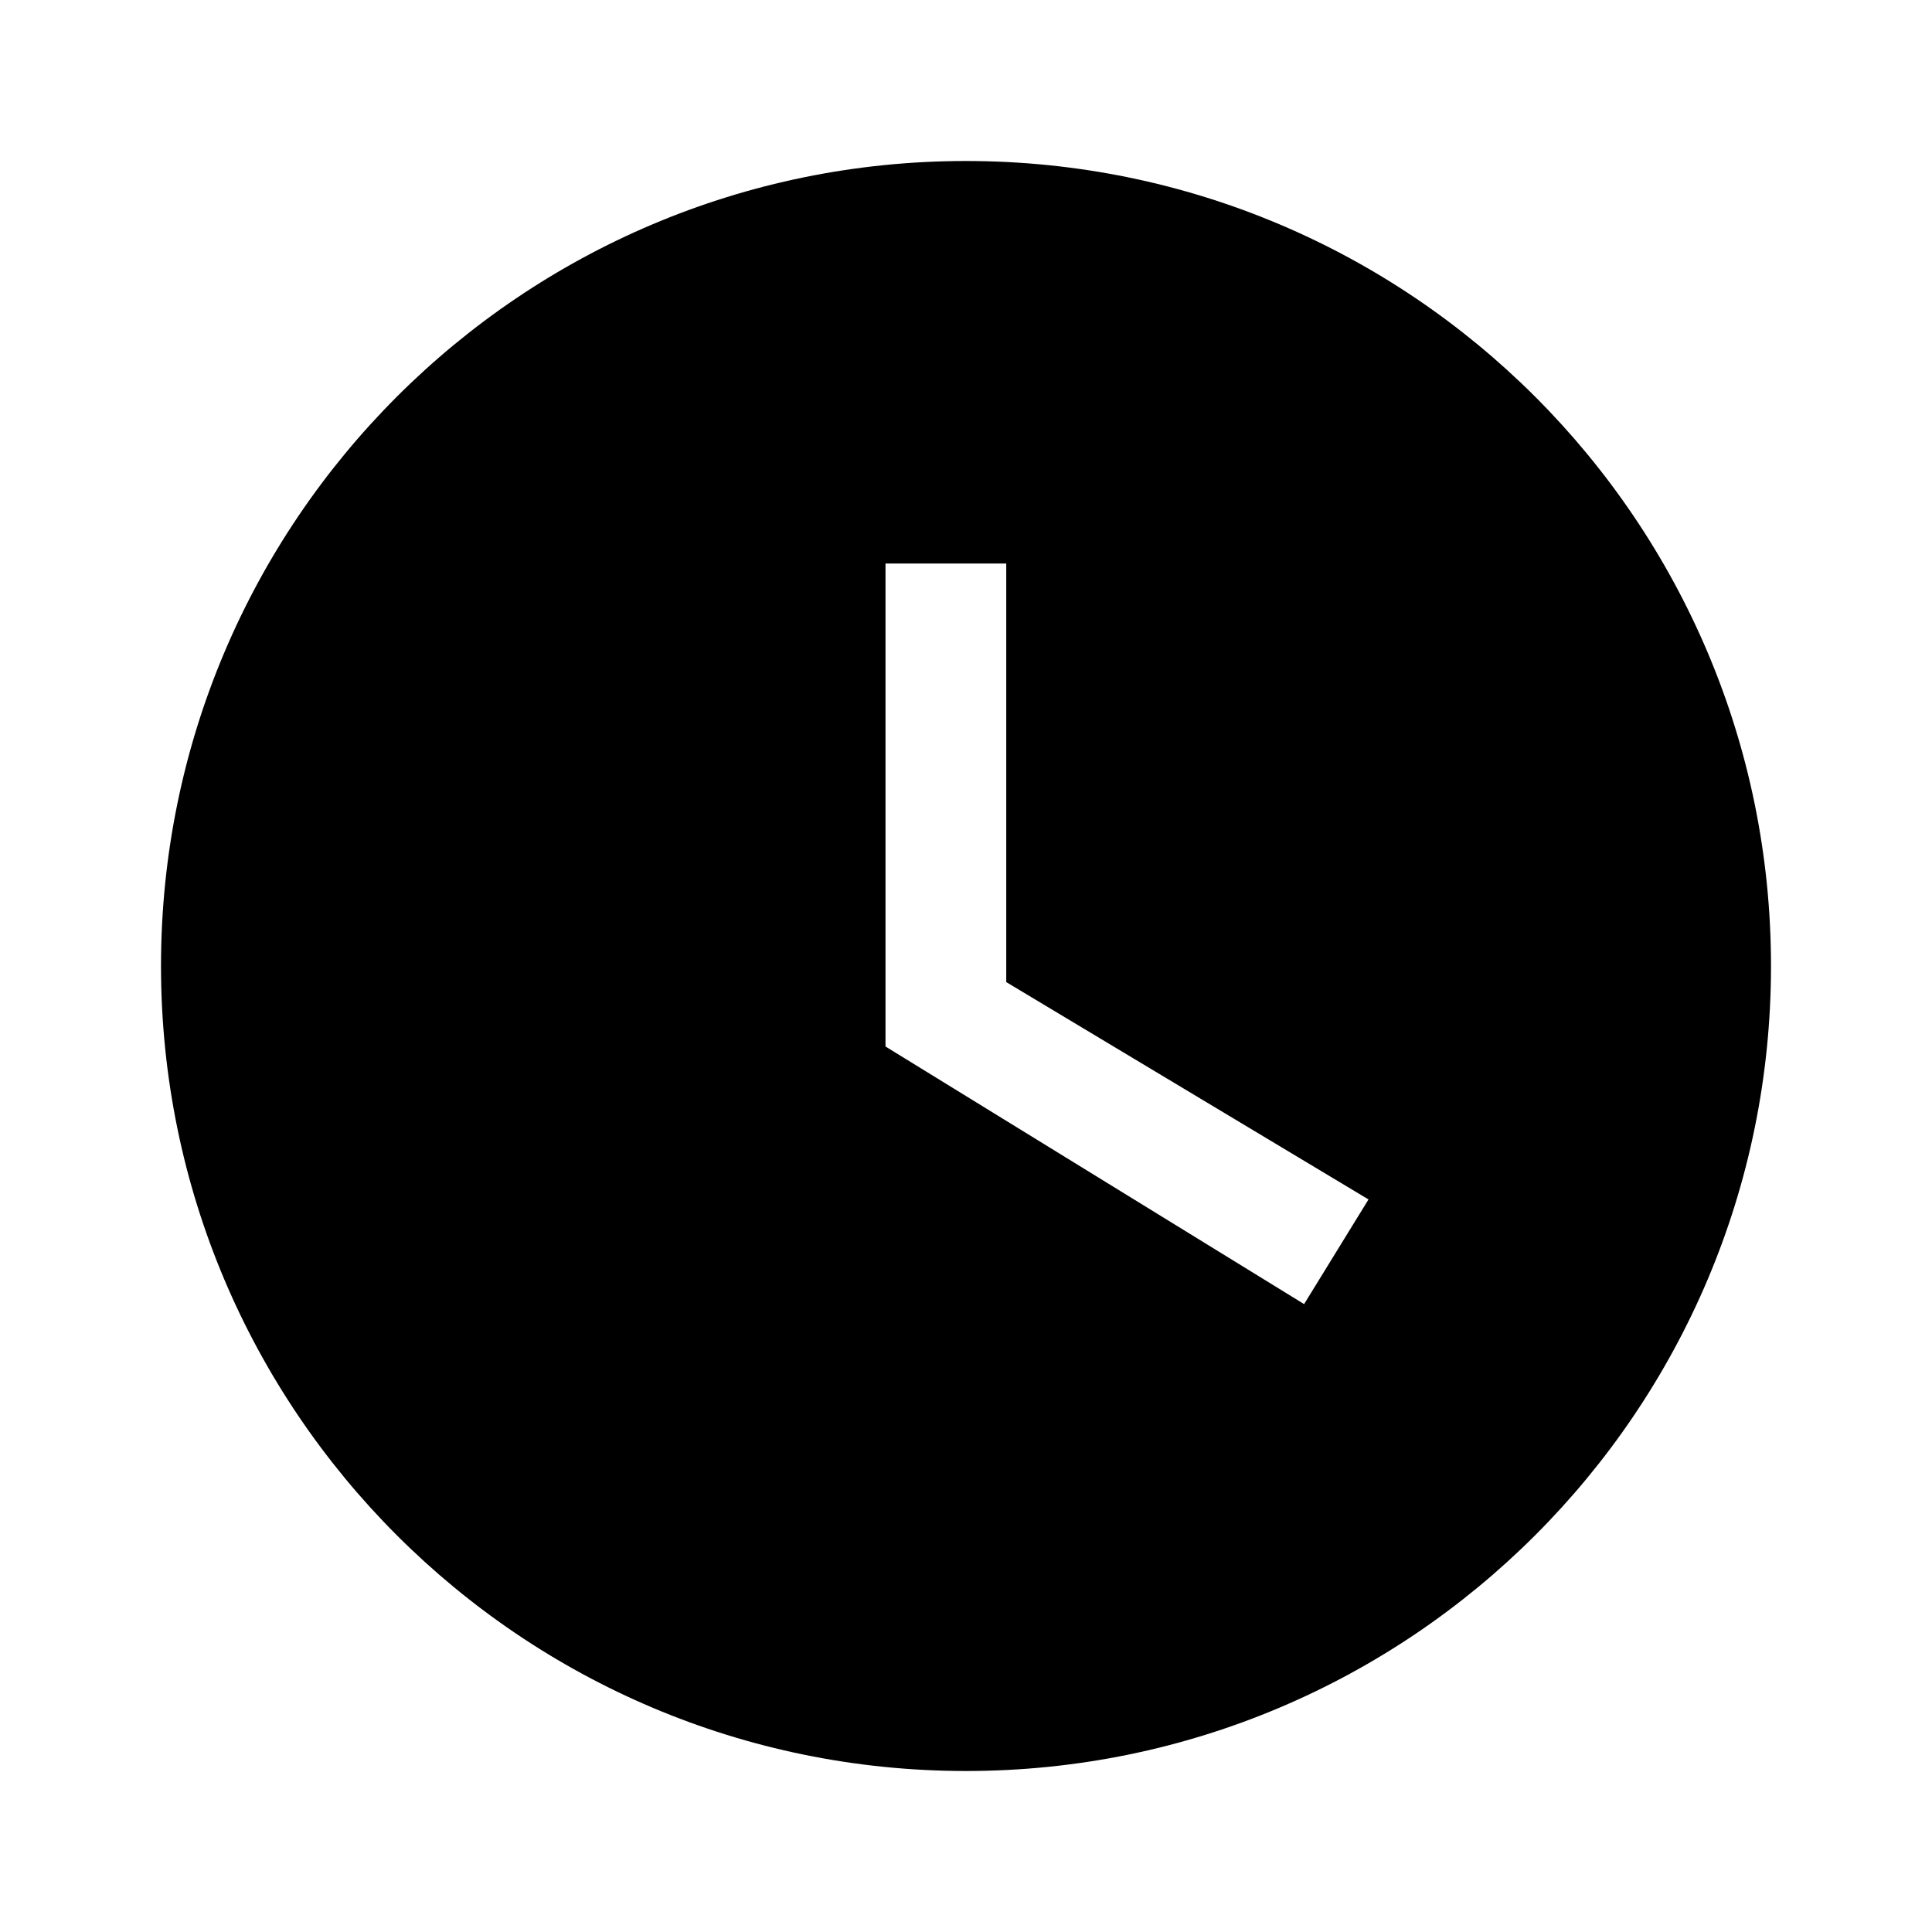
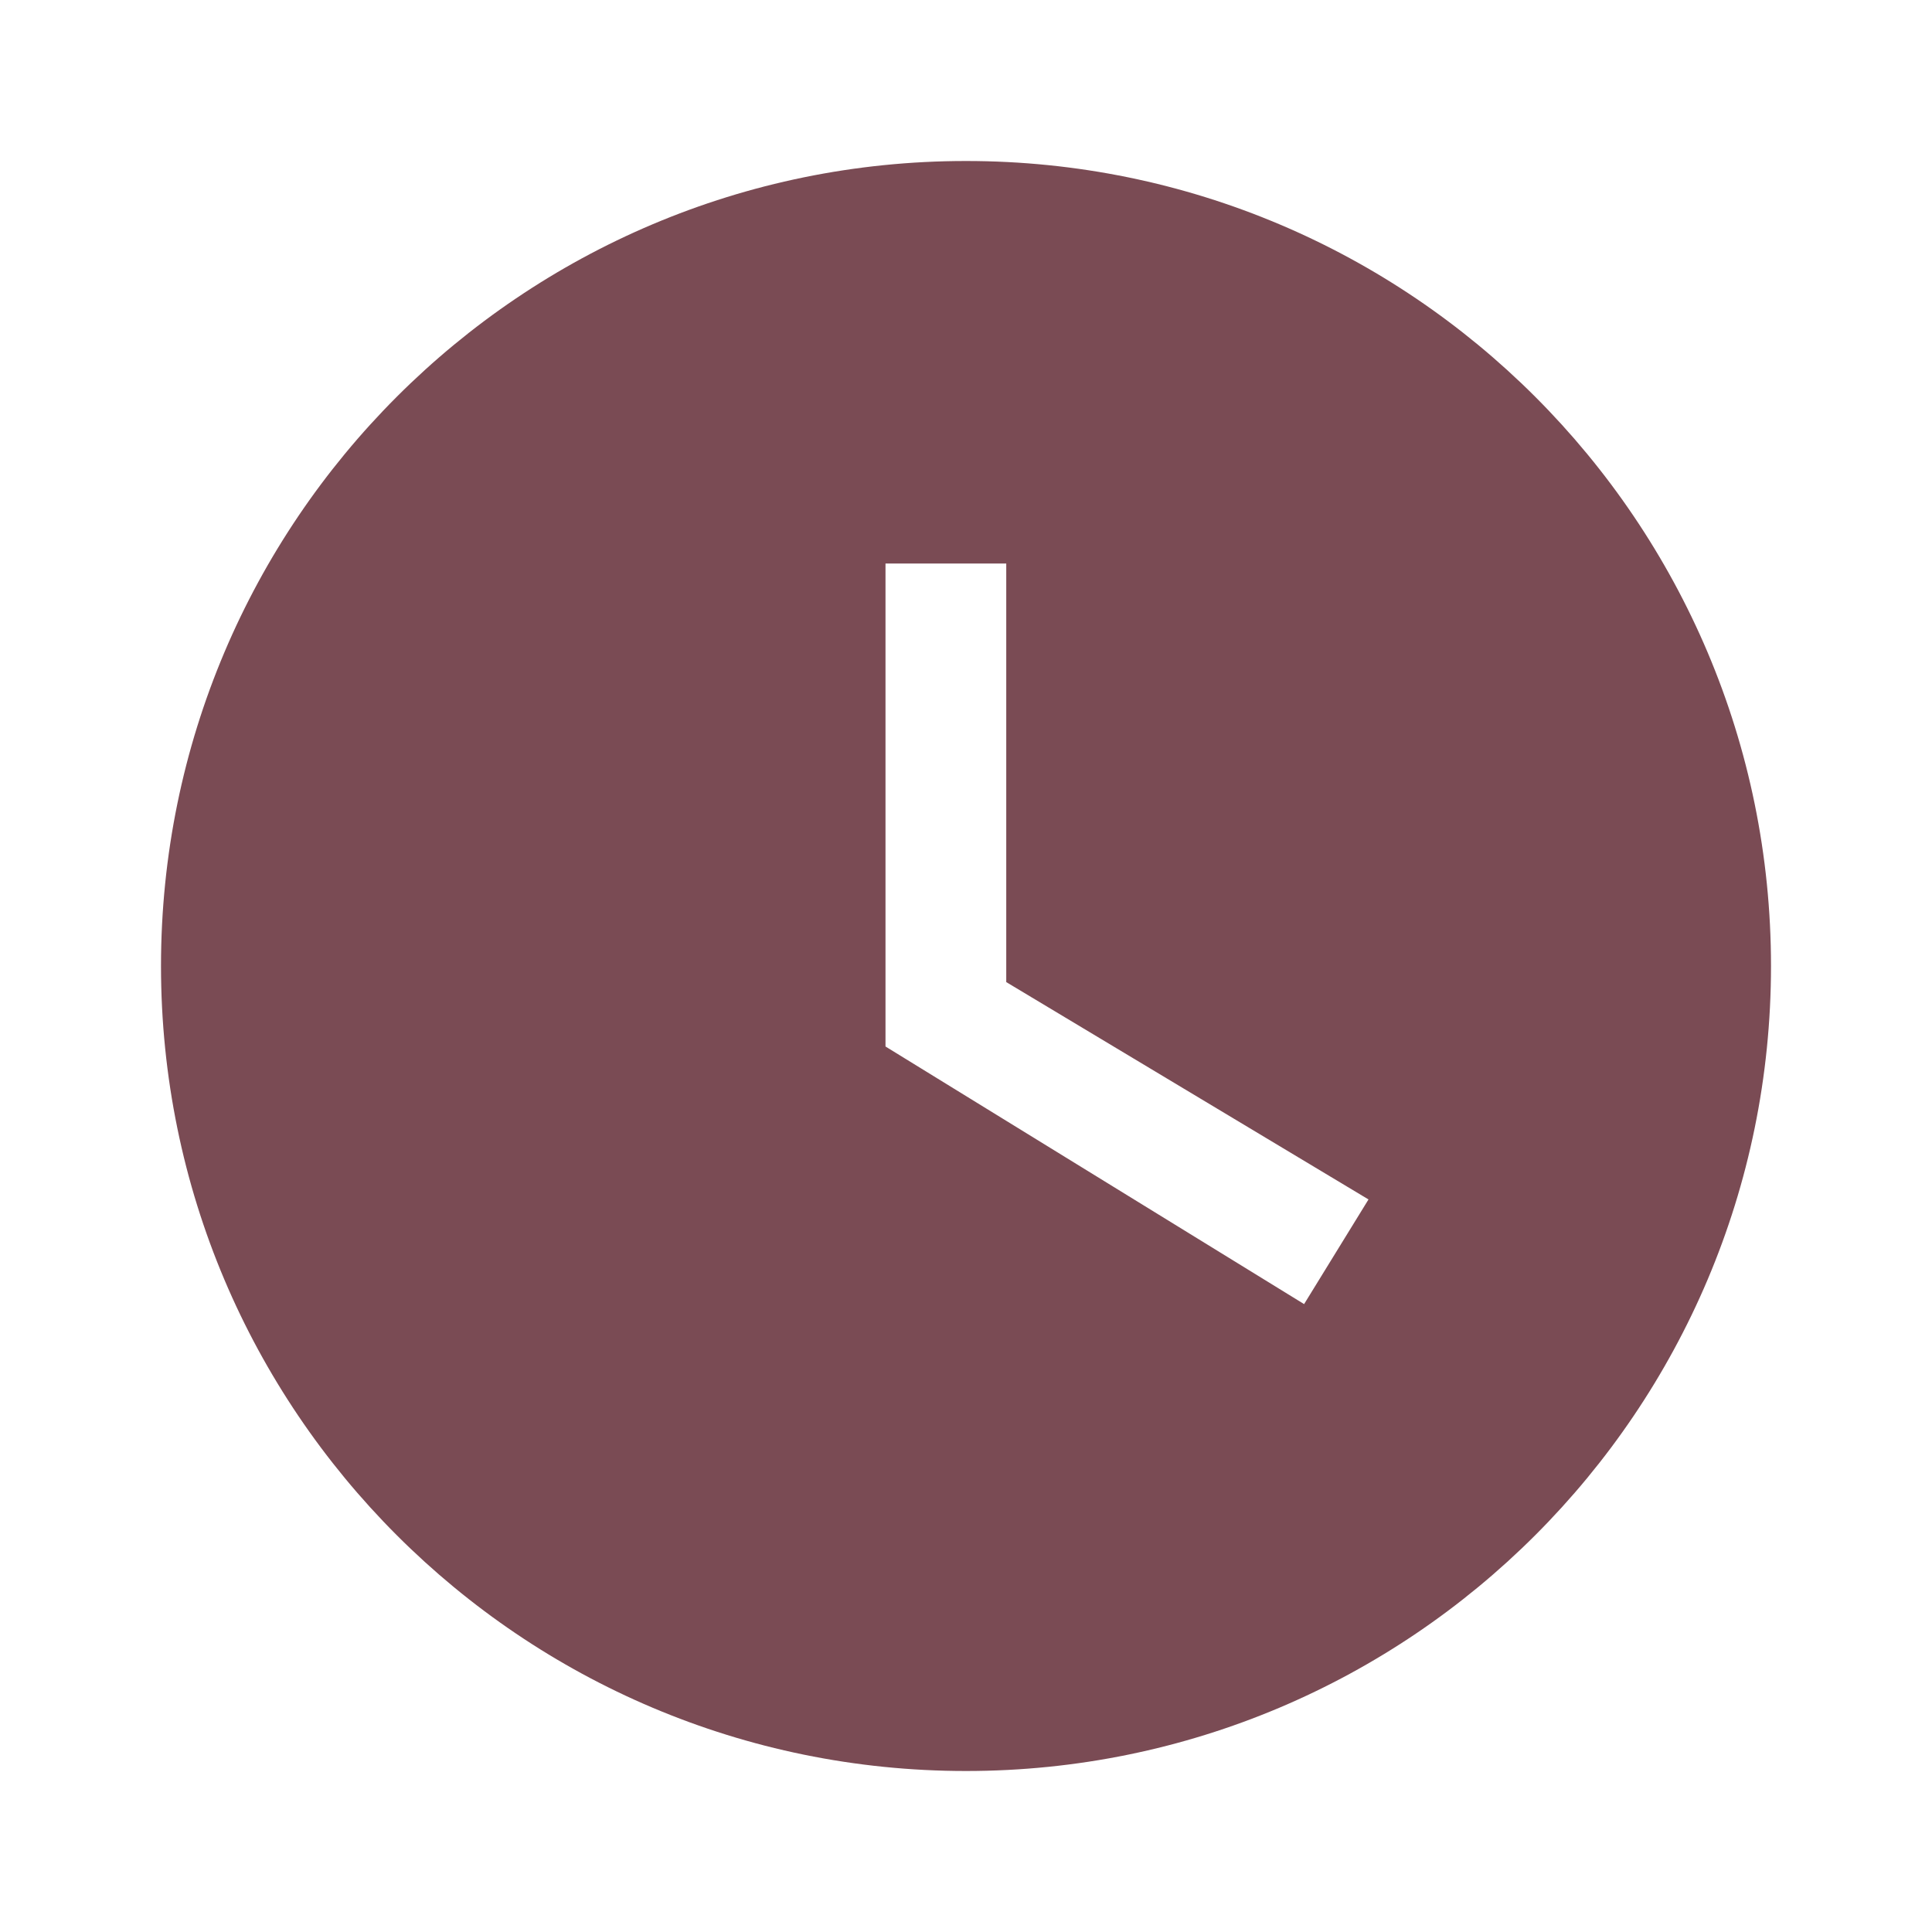
- <svg xmlns="http://www.w3.org/2000/svg" viewBox="0 0 24 24">
-   <path d="M12,2A10,10 0 0,0 2,12A10,10 0 0,0 12,22A10,10 0 0,0 22,12A10,10 0 0,0 12,2M16.2,16.2L11,13V7H12.5V12.2L17,14.9L16.2,16.2Z" />
+ <svg xmlns="http://www.w3.org/2000/svg" width="24" height="24">
+   <g>
+     <path fill="#7a4b54" id="svg_1" d="m12,2a10,10 0 0 0 -10,10a10,10 0 0 0 10,10a10,10 0 0 0 10,-10a10,10 0 0 0 -10,-10m4.2,14.2l-5.2,-3.2l0,-6l1.5,0l0,5.2l4.5,2.7l-0.8,1.3z" />
+   </g>
</svg>
